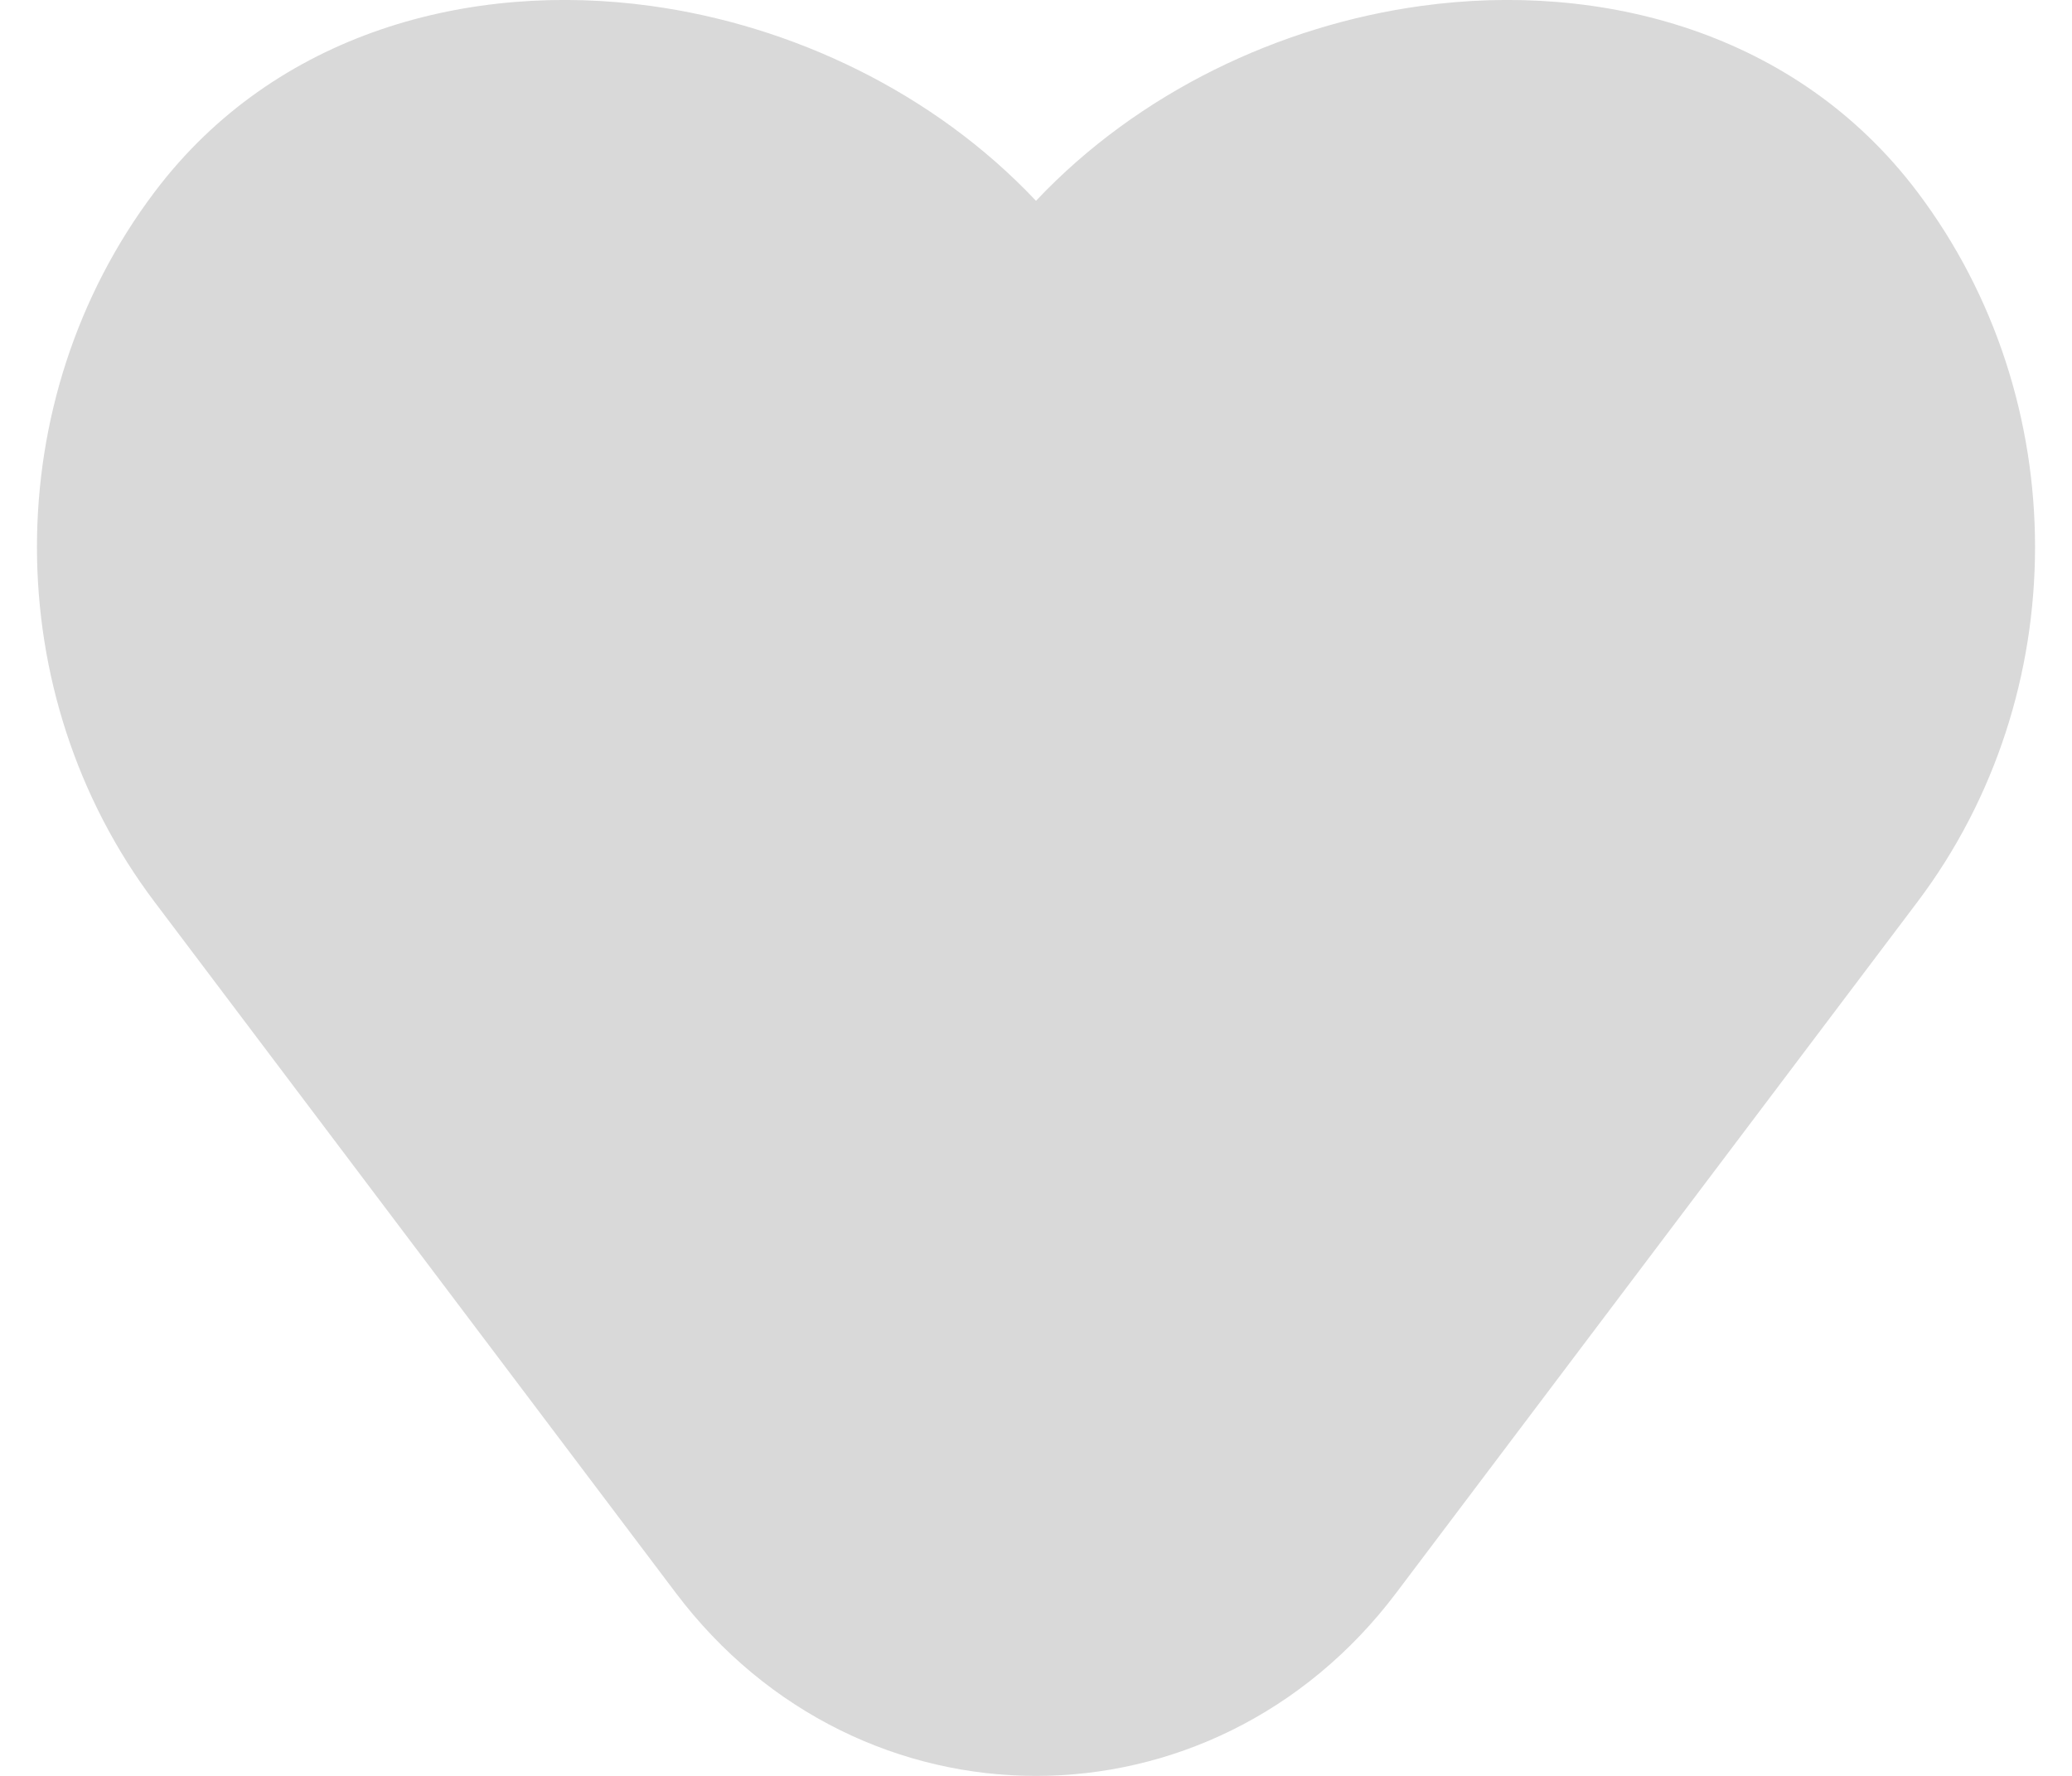
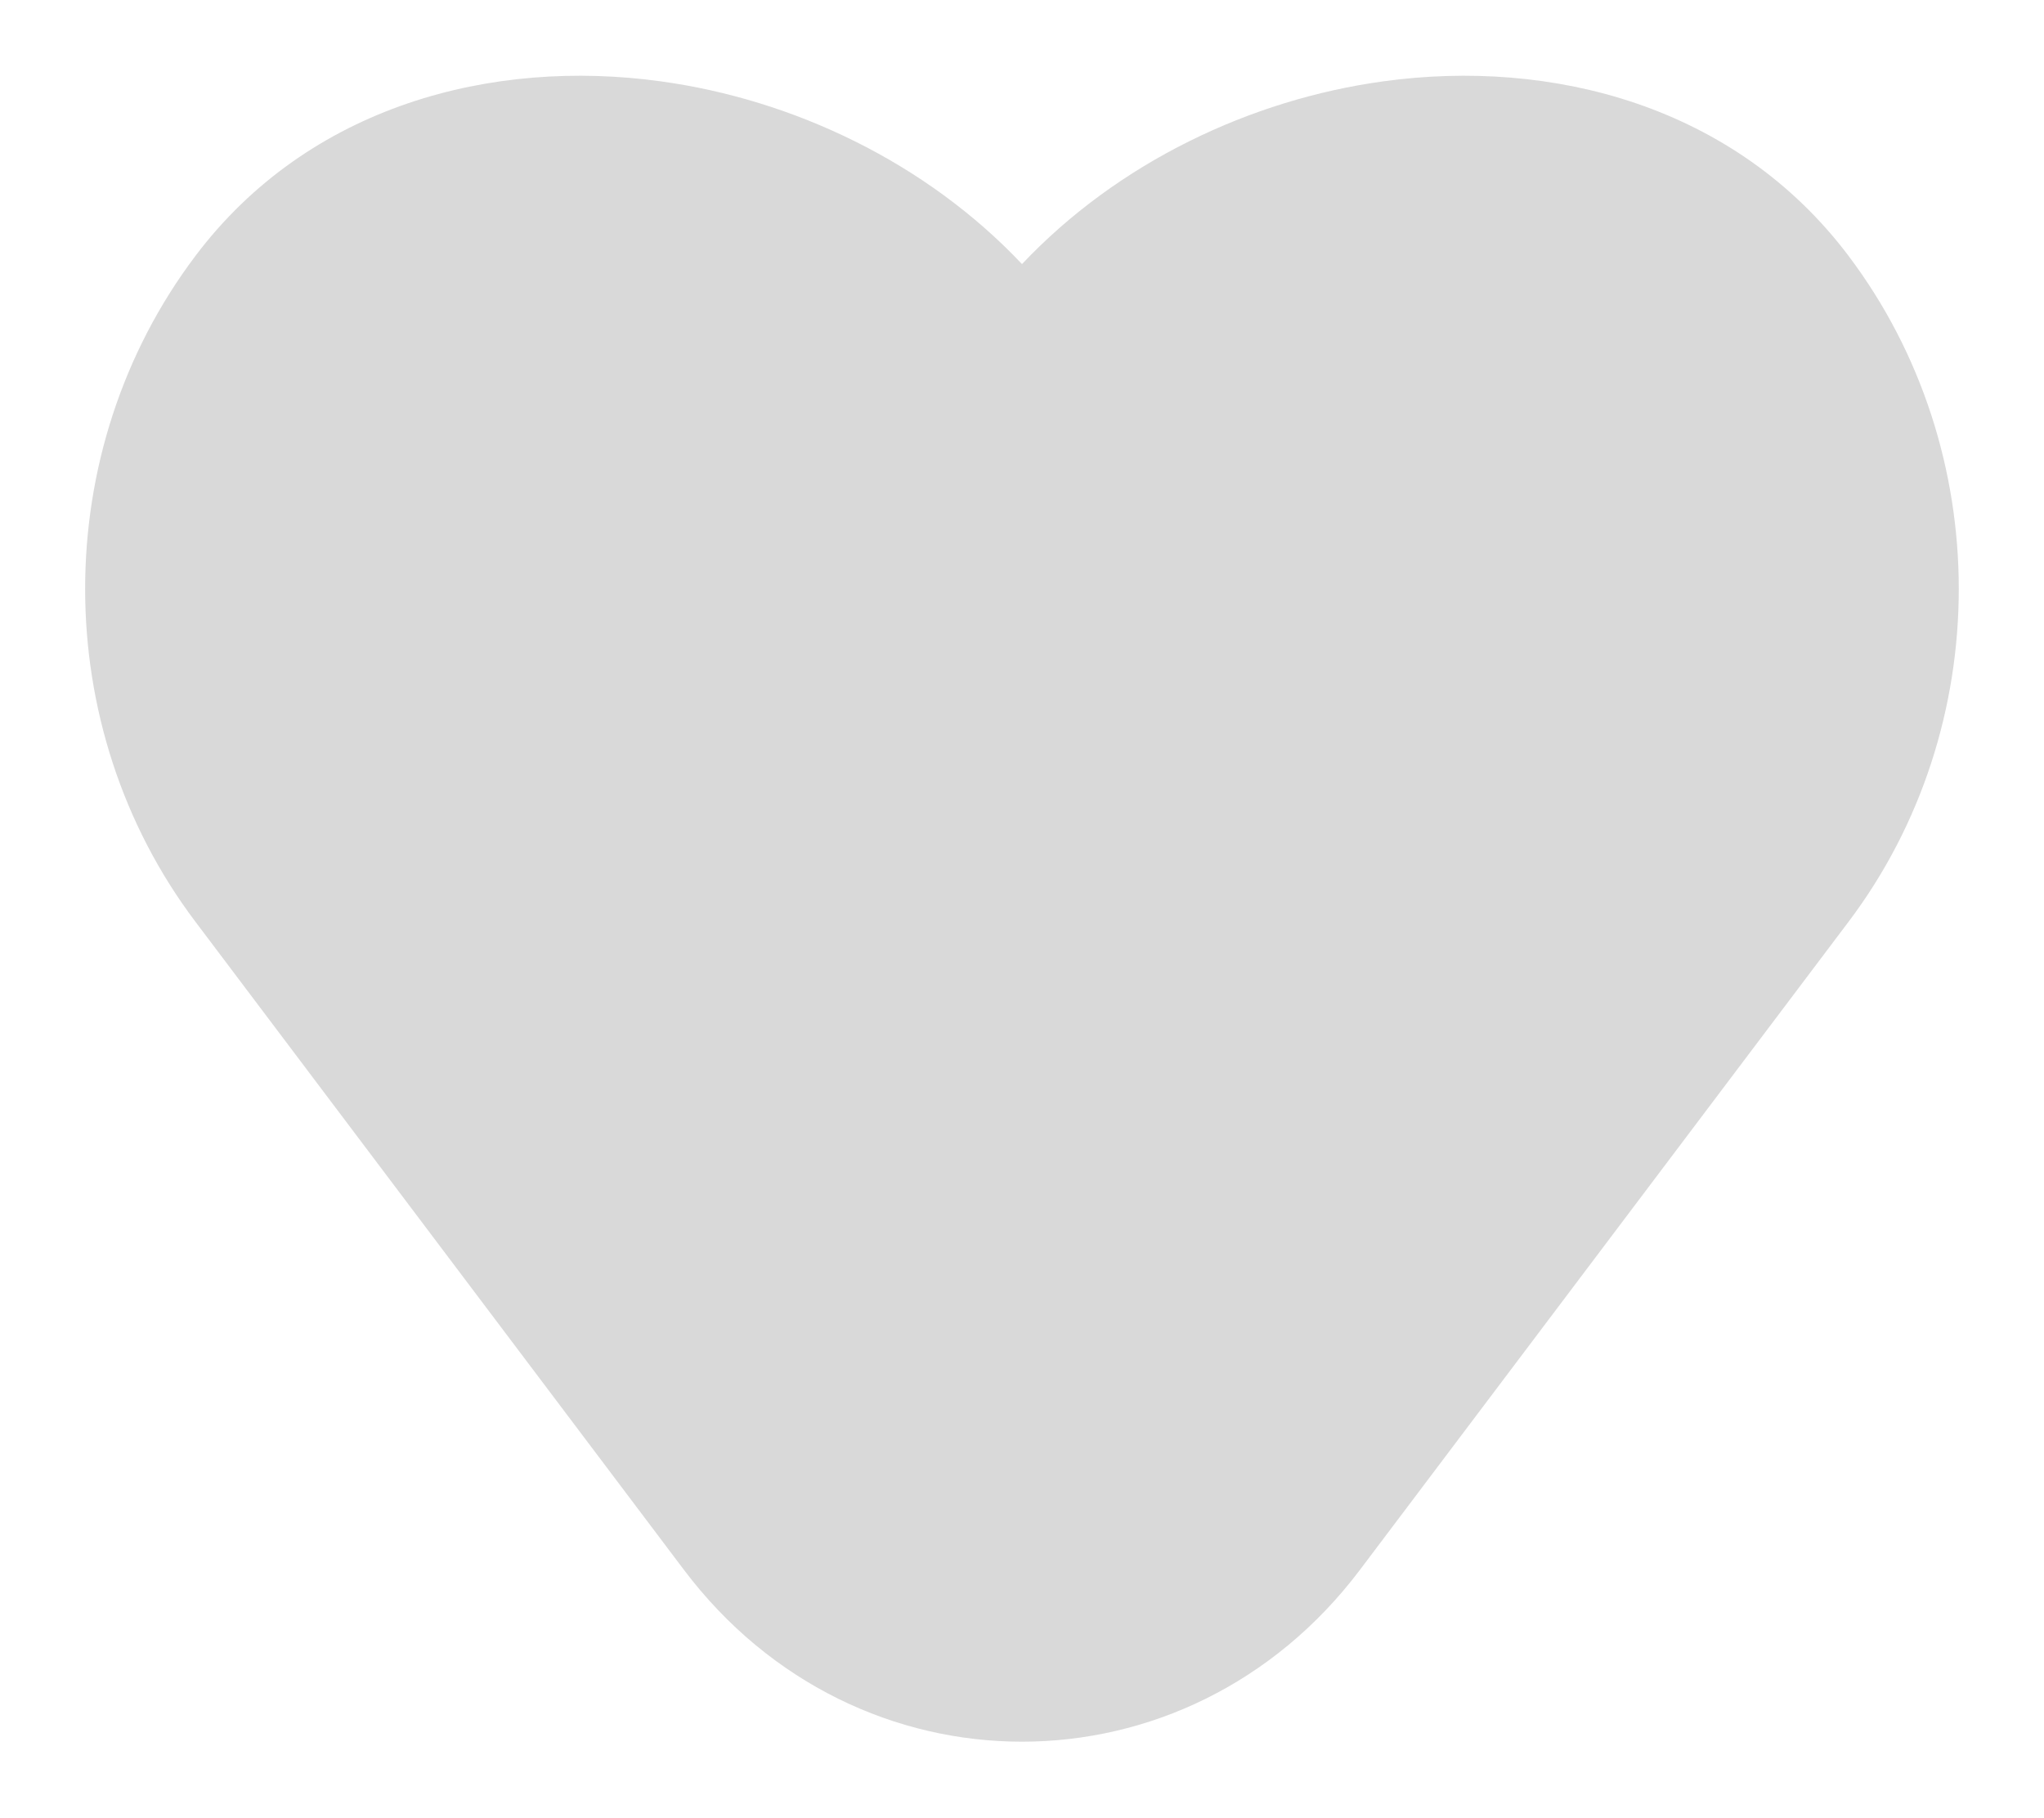
- <svg xmlns="http://www.w3.org/2000/svg" width="14" height="12" viewBox="0 0 14 12" fill="none">
-   <path d="M9.603 0.04C8.648 0.171 7.692 0.623 7 1.357C6.308 0.623 5.352 0.171 4.397 0.04C3.185 -0.127 1.862 0.213 1.044 1.298C-0.015 2.702 -0.015 4.69 1.044 6.094L4.565 10.762C5.809 12.413 8.191 12.413 9.435 10.762L12.956 6.094C14.015 4.69 14.015 2.702 12.956 1.298C12.138 0.213 10.815 -0.127 9.603 0.04Z" fill="#D9D9D9" />
+ <svg xmlns="http://www.w3.org/2000/svg" width="18" height="16" viewBox="0 0 18 16" fill="none">
+   <path d="M12.182 0.716C11.015 0.876 9.846 1.429 9 2.325C8.154 1.429 6.985 0.876 5.818 0.716C4.337 0.512 2.721 0.927 1.721 2.253C0.426 3.969 0.426 6.4 1.721 8.115L6.023 13.821C7.545 15.838 10.455 15.838 11.976 13.821L16.279 8.115C17.573 6.4 17.573 3.969 16.279 2.253C15.279 0.927 13.663 0.512 12.182 0.716Z" fill="#D9D9D9" />
</svg>
